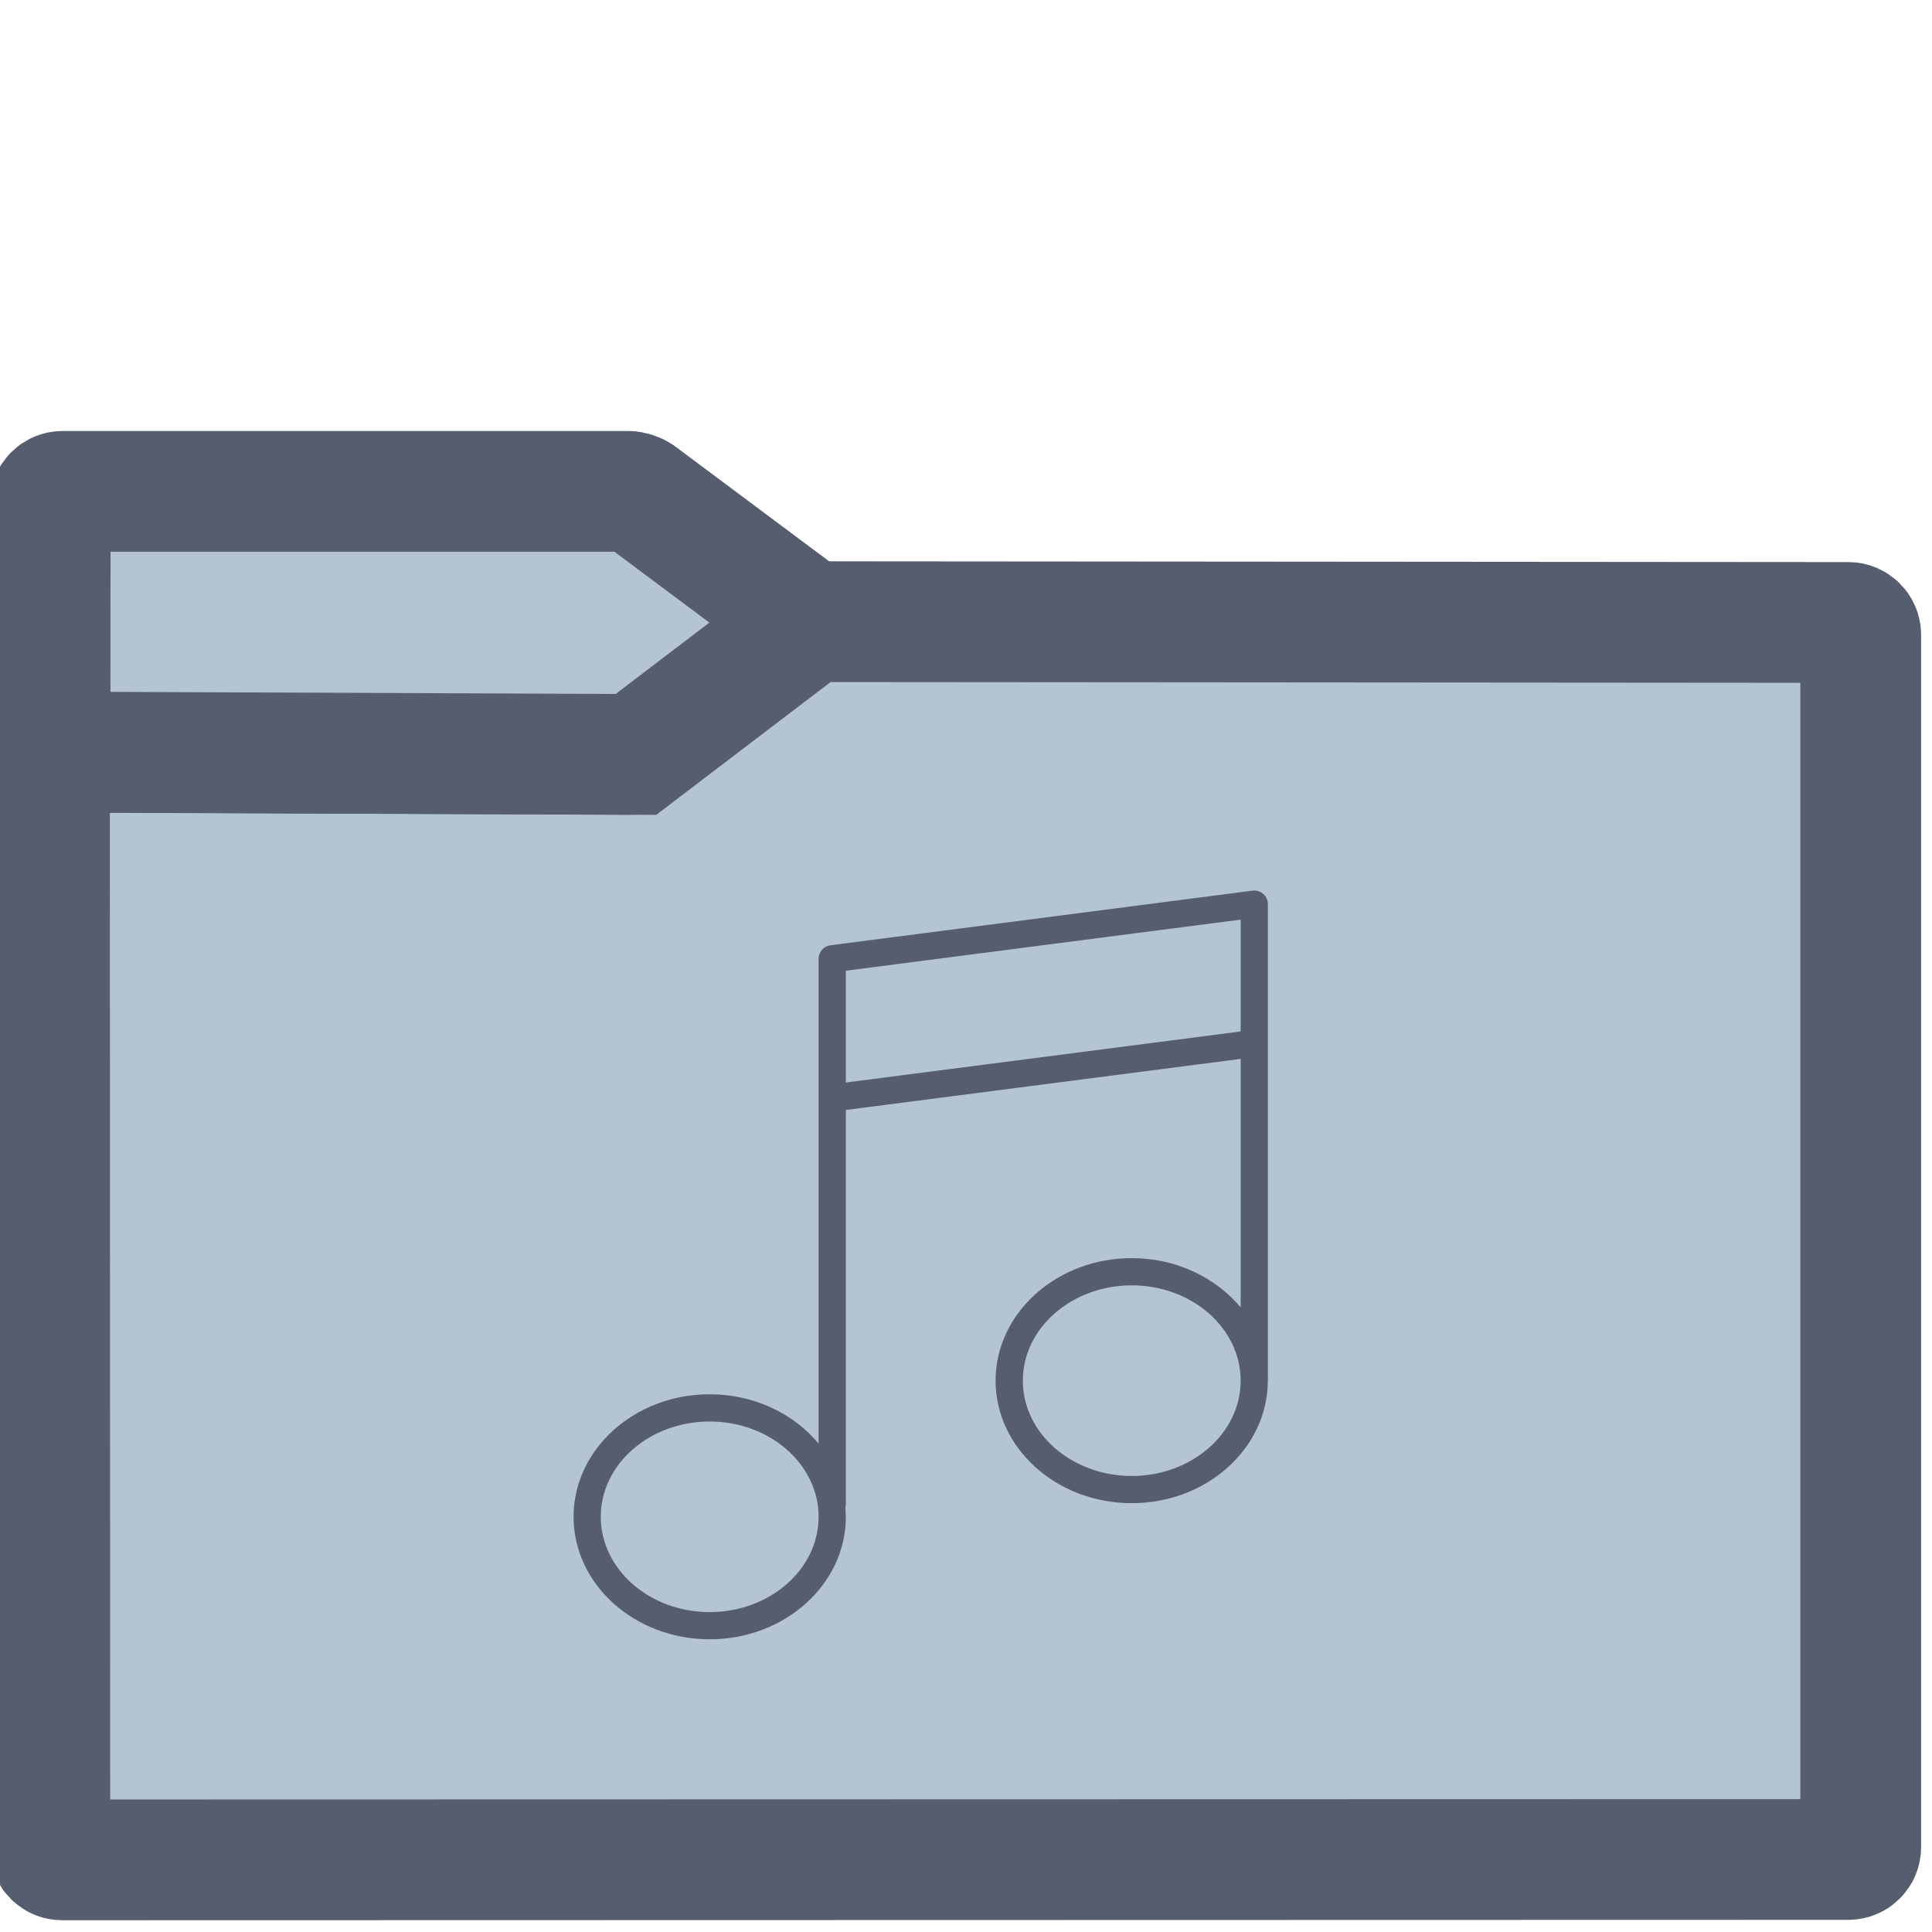
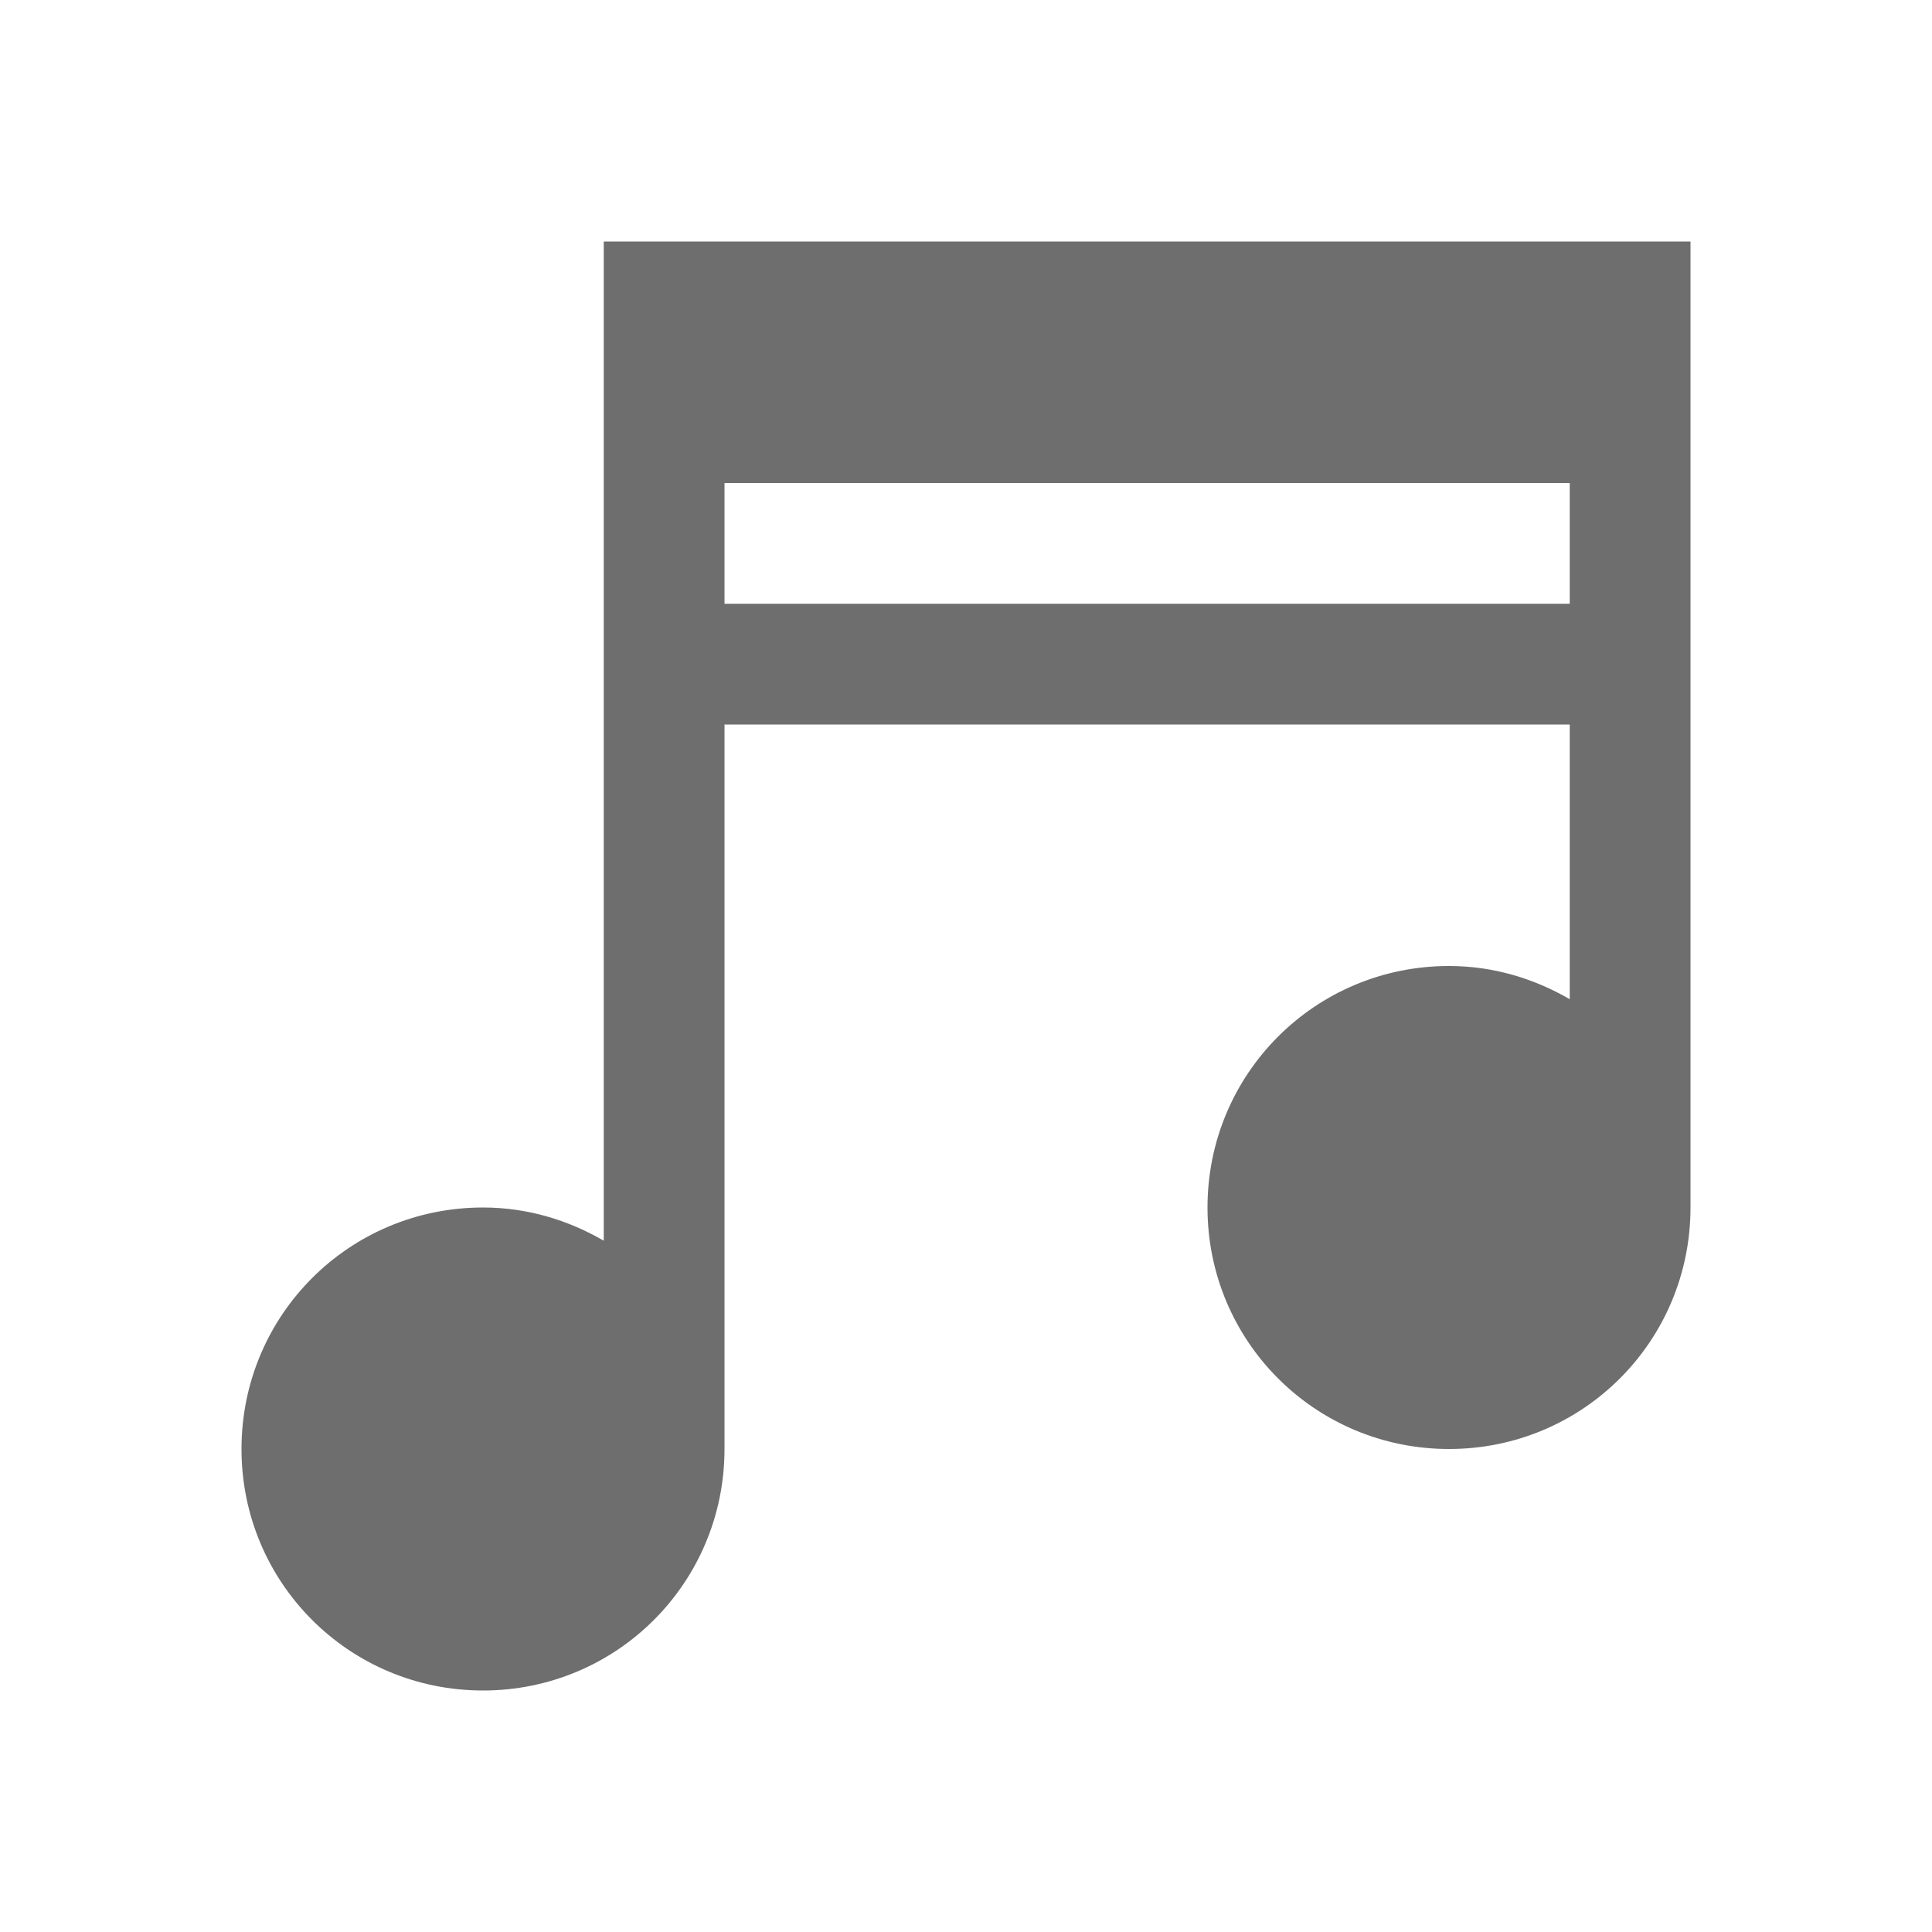
- <svg xmlns="http://www.w3.org/2000/svg" style="isolation:isolate" viewBox="0 0 16 16" width="16" height="16" version="1.1" id="svg25">
-   <defs id="defs5">
-     <clipPath clipPathUnits="userSpaceOnUse" id="clipPath837">
-       <rect id="rect839" height="48" width="48" x="0" y="0" style="fill:none" />
-     </clipPath>
+ <svg xmlns="http://www.w3.org/2000/svg" xmlns:xlink="http://www.w3.org/1999/xlink" viewBox="0 0 16 16" version="1.1" id="svg6">
+   <defs id="defs3051">
+     <linearGradient id="linearGradient821">
+       <stop style="stop-color:#6e6e6e;stop-opacity:1" offset="0" id="stop817" />
+       <stop style="stop-color:#6e6e6e;stop-opacity:1" offset="1" id="stop819" />
+     </linearGradient>
+     <style type="text/css" id="current-color-scheme">
+       .ColorScheme-Text {
+         color:#4d4d4d;
+       }
+       </style>
+     <linearGradient xlink:href="#linearGradient821" id="linearGradient823" x1="2" y1="8" x2="14" y2="8" gradientUnits="userSpaceOnUse" />
  </defs>
-   <g clip-path="url(#clipPath837)" id="g23" transform="scale(0.3333333)">
-     <linearGradient id="_lgradient_30" x1="-0.046" y1="0.16" x2="0.852" y2="0.71" gradientTransform="matrix(45,0,0,30.763,1.229,15.445)" gradientUnits="userSpaceOnUse">
-       <stop offset="3.043%" stop-opacity="1" style="stop-color:#82ABAA" id="stop7" />
-       <stop offset="98.261%" stop-opacity="1" style="stop-color:#82ABAA" id="stop9" />
-     </linearGradient>
-     <path d="m 1.545,46.208 44.378,-0.01 c 0.169,0 0.306,-0.137 0.306,-0.306 v -30.12 c 0,-0.169 -0.137,-0.306 -0.306,-0.307 l -25.816,-0.02 -4.221,3.206 c -0.068,0.051 -0.191,0.092 -0.276,0.092 L 1.229,18.688 1.238,45.902 c 0,0.169 0.138,0.306 0.307,0.306 z" stroke-miterlimit="3" id="path12" style="vector-effect:non-scaling-stroke;fill:#b4c5d1;stroke:#565d6e;stroke-width:1;stroke-linecap:square;stroke-linejoin:miter;stroke-miterlimit:3;stroke-opacity:1;fill-opacity:1" />
-     <linearGradient id="_lgradient_31" x1="0" y1="0.5" x2="1" y2="0.5" gradientTransform="matrix(18.873,0,0,6.535,1.243,12.208)" gradientUnits="userSpaceOnUse">
-       <stop offset="3.043%" stop-opacity="1" style="stop-color:#82ABAA" id="stop14" />
-       <stop offset="98.261%" stop-opacity="1" style="stop-color:#82ABAA" id="stop16" />
-     </linearGradient>
-     <path d="M 20.116,15.456 15.887,12.3 C 15.819,12.249 15.695,12.208 15.61,12.208 H 1.554 c -0.169,0 -0.307,0.138 -0.307,0.307 l -0.004,6.168 14.557,0.06 z" stroke-miterlimit="3" id="path19" style="vector-effect:non-scaling-stroke;fill:#b4c5d1;stroke:#565d6e;stroke-width:1;stroke-linecap:square;stroke-linejoin:miter;stroke-miterlimit:3;stroke-opacity:1;fill-opacity:1" />
-     <path d="m 31.385,22.21 c -0.073,-0.064 -0.169,-0.093 -0.267,-0.082 l -10.485,1.357 c -0.169,0.022 -0.295,0.165 -0.295,0.335 v 2.035 1.425 8.586 c -0.617,-0.743 -1.599,-1.226 -2.706,-1.226 -1.865,0 -3.382,1.366 -3.382,3.044 0,1.679 1.517,3.044 3.382,3.044 1.865,0 3.383,-1.365 3.383,-3.044 0,-0.078 -0.007,-0.155 -0.013,-0.232 0.004,-0.022 0.013,-0.042 0.013,-0.065 v -9.81 l 9.809,-1.269 v 6.175 c -0.618,-0.742 -1.599,-1.225 -2.706,-1.225 -1.865,0 -3.383,1.365 -3.383,3.044 0,1.679 1.518,3.044 3.383,3.044 1.848,0 3.353,-1.341 3.38,-2.999 0,-0.004 0.002,-0.008 0.002,-0.013 v -8.411 -1.424 -2.035 c 0,-0.098 -0.042,-0.19 -0.115,-0.254 z M 17.632,40.052 c -1.492,0 -2.706,-1.062 -2.706,-2.368 0,-1.305 1.214,-2.367 2.706,-2.367 1.492,0 2.706,1.062 2.706,2.367 0,1.306 -1.214,2.368 -2.706,2.368 z M 28.118,36.67 c -1.492,0 -2.706,-1.063 -2.706,-2.368 0,-1.305 1.214,-2.368 2.706,-2.368 1.492,0 2.706,1.063 2.706,2.368 0,1.305 -1.214,2.368 -2.706,2.368 z m -7.103,-9.775 v -1.04 -1.738 l 9.809,-1.269 v 1.651 1.127 z" id="path21" style="fill:#565d6e;fill-opacity:1" />
-   </g>
+   <path style="fill:url(#linearGradient823);fill-opacity:1;stroke:none" d="M 5 2 L 5 4 L 5 10.275 C 4.705 10.104 4.367 10 4 10 C 2.892 10 2 10.892 2 12 C 2 13.108 2.892 14 4 14 C 5.108 14 6 13.108 6 12 L 6 6 L 13 6 L 13 8.275 C 12.705 8.104 12.367 8 12 8 C 10.892 8 10 8.892 10 10 C 10 11.108 10.892 12 12 12 C 13.108 12 14 11.108 14 10 L 14 2 L 5 2 z M 6 4 L 13 4 L 13 5 L 6 5 L 6 4 z " class="ColorScheme-Text" id="path4" />
</svg>
